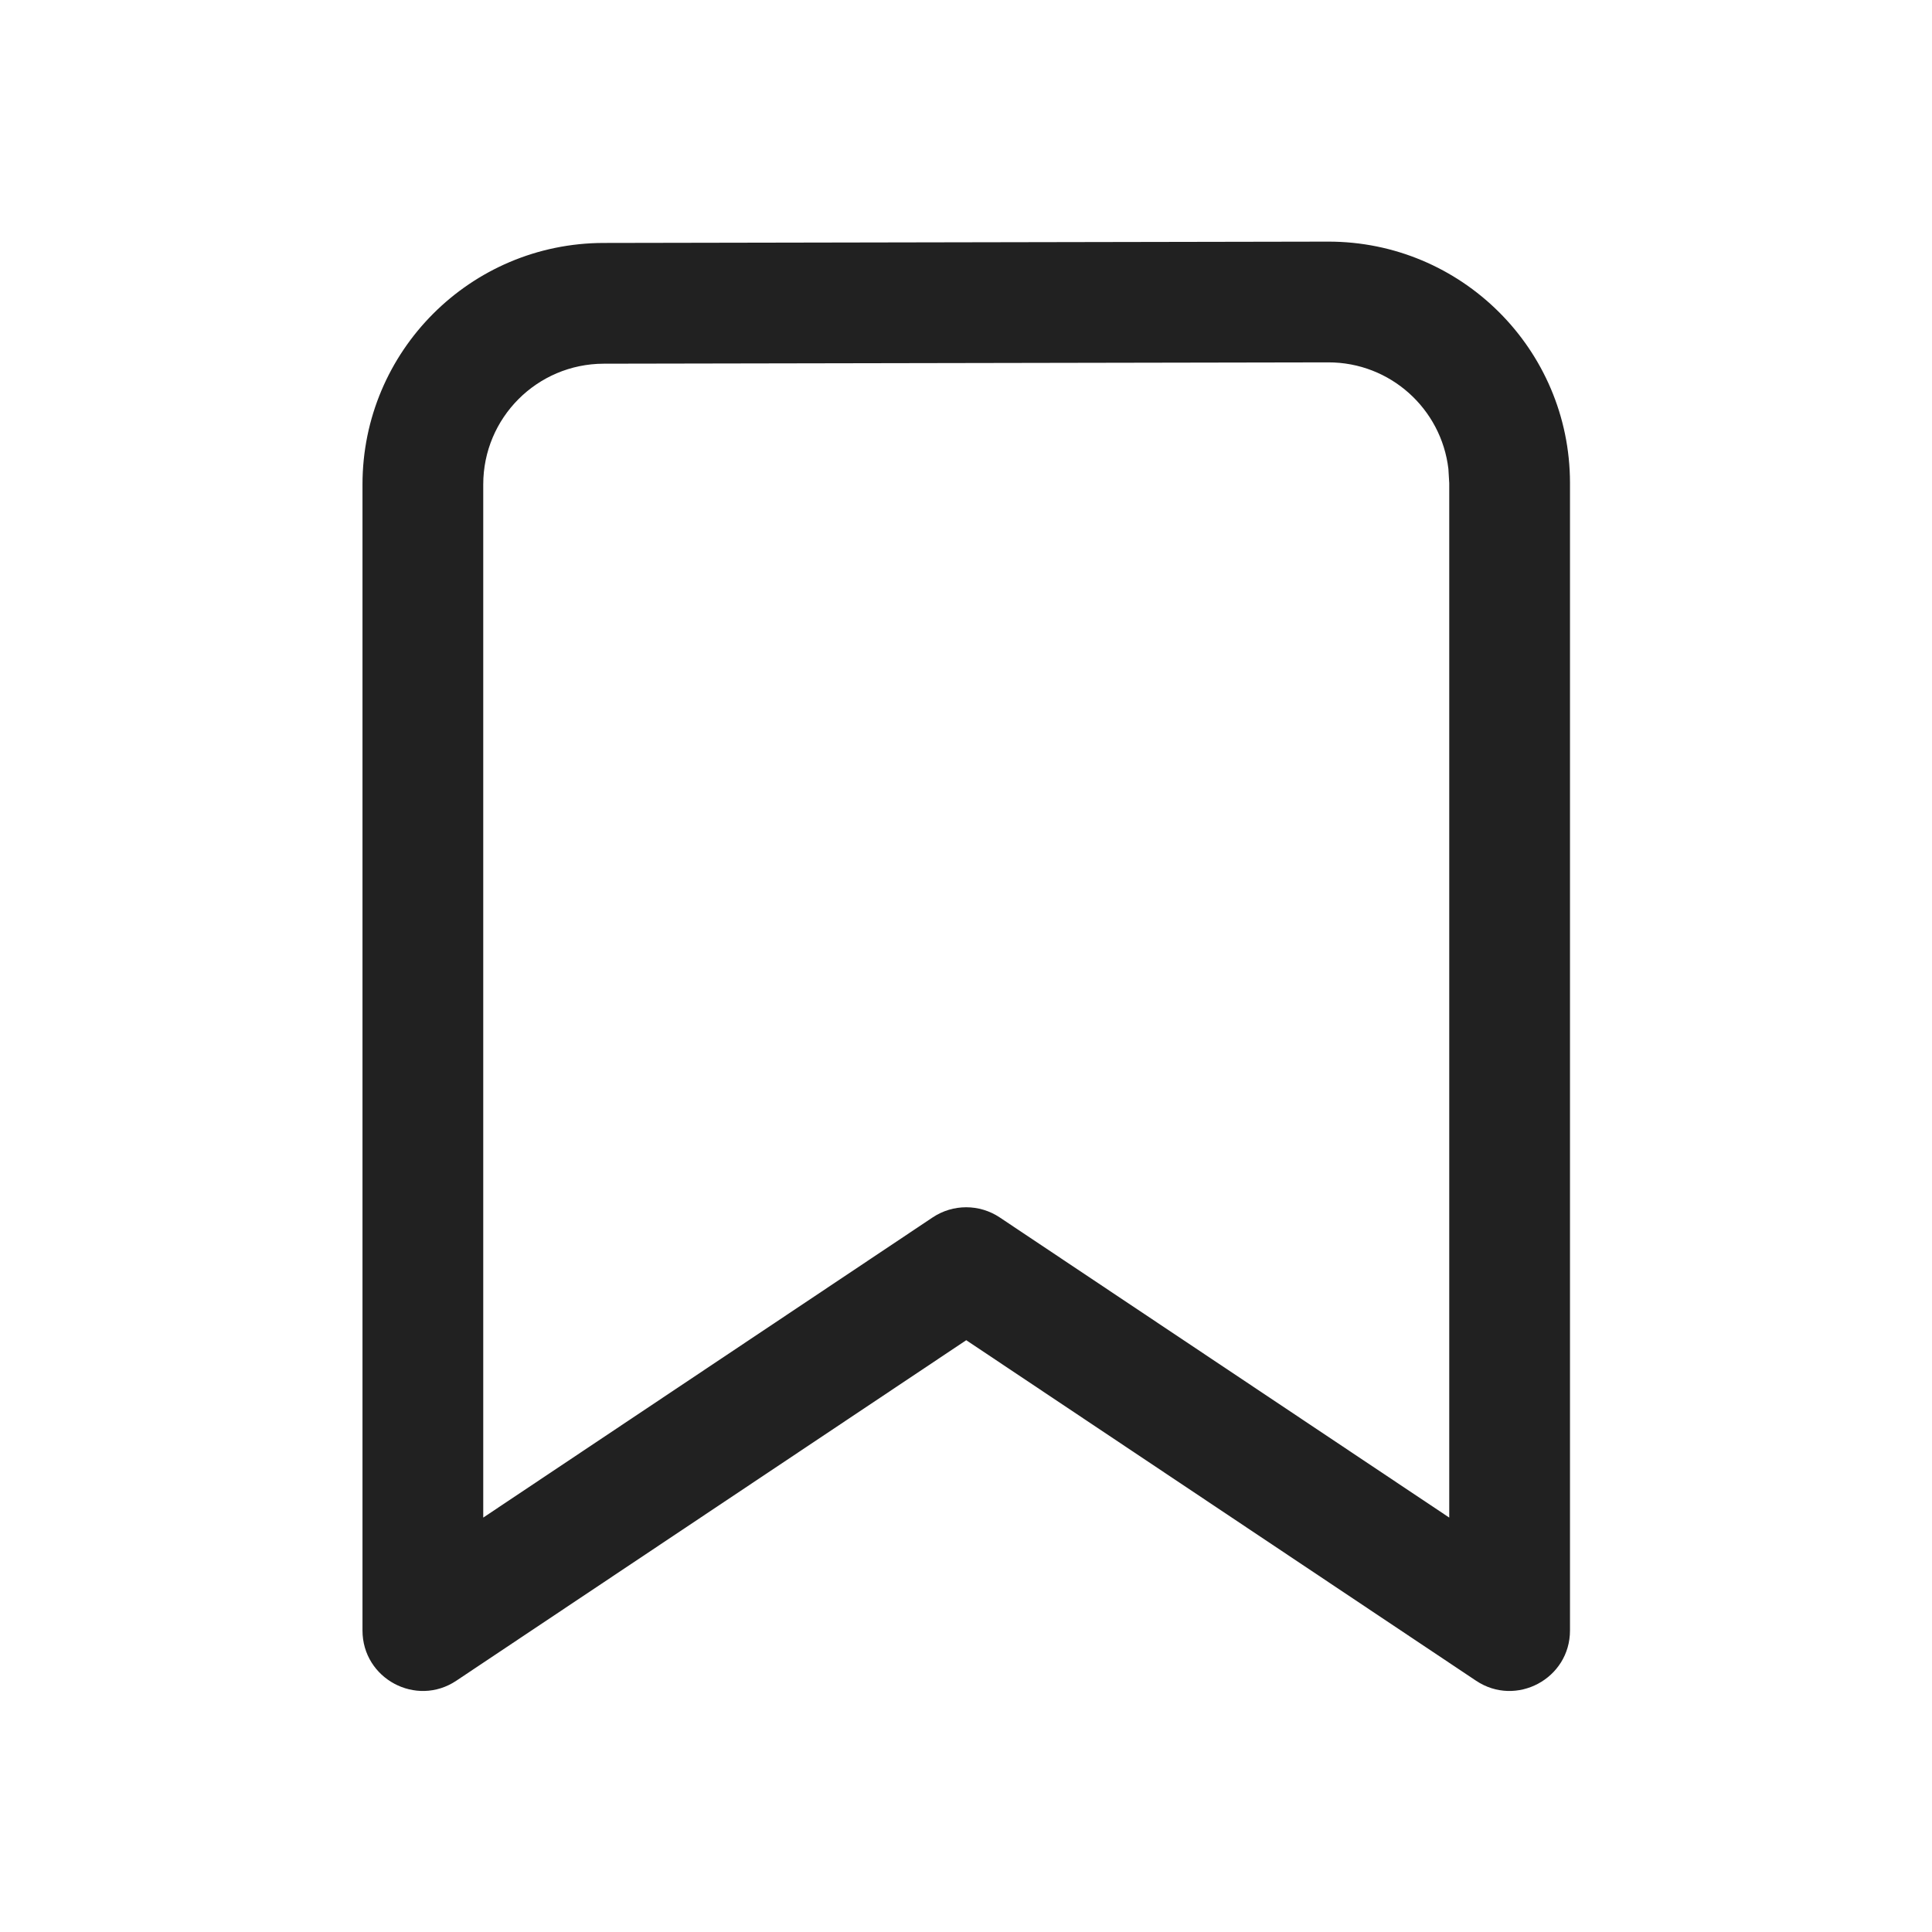
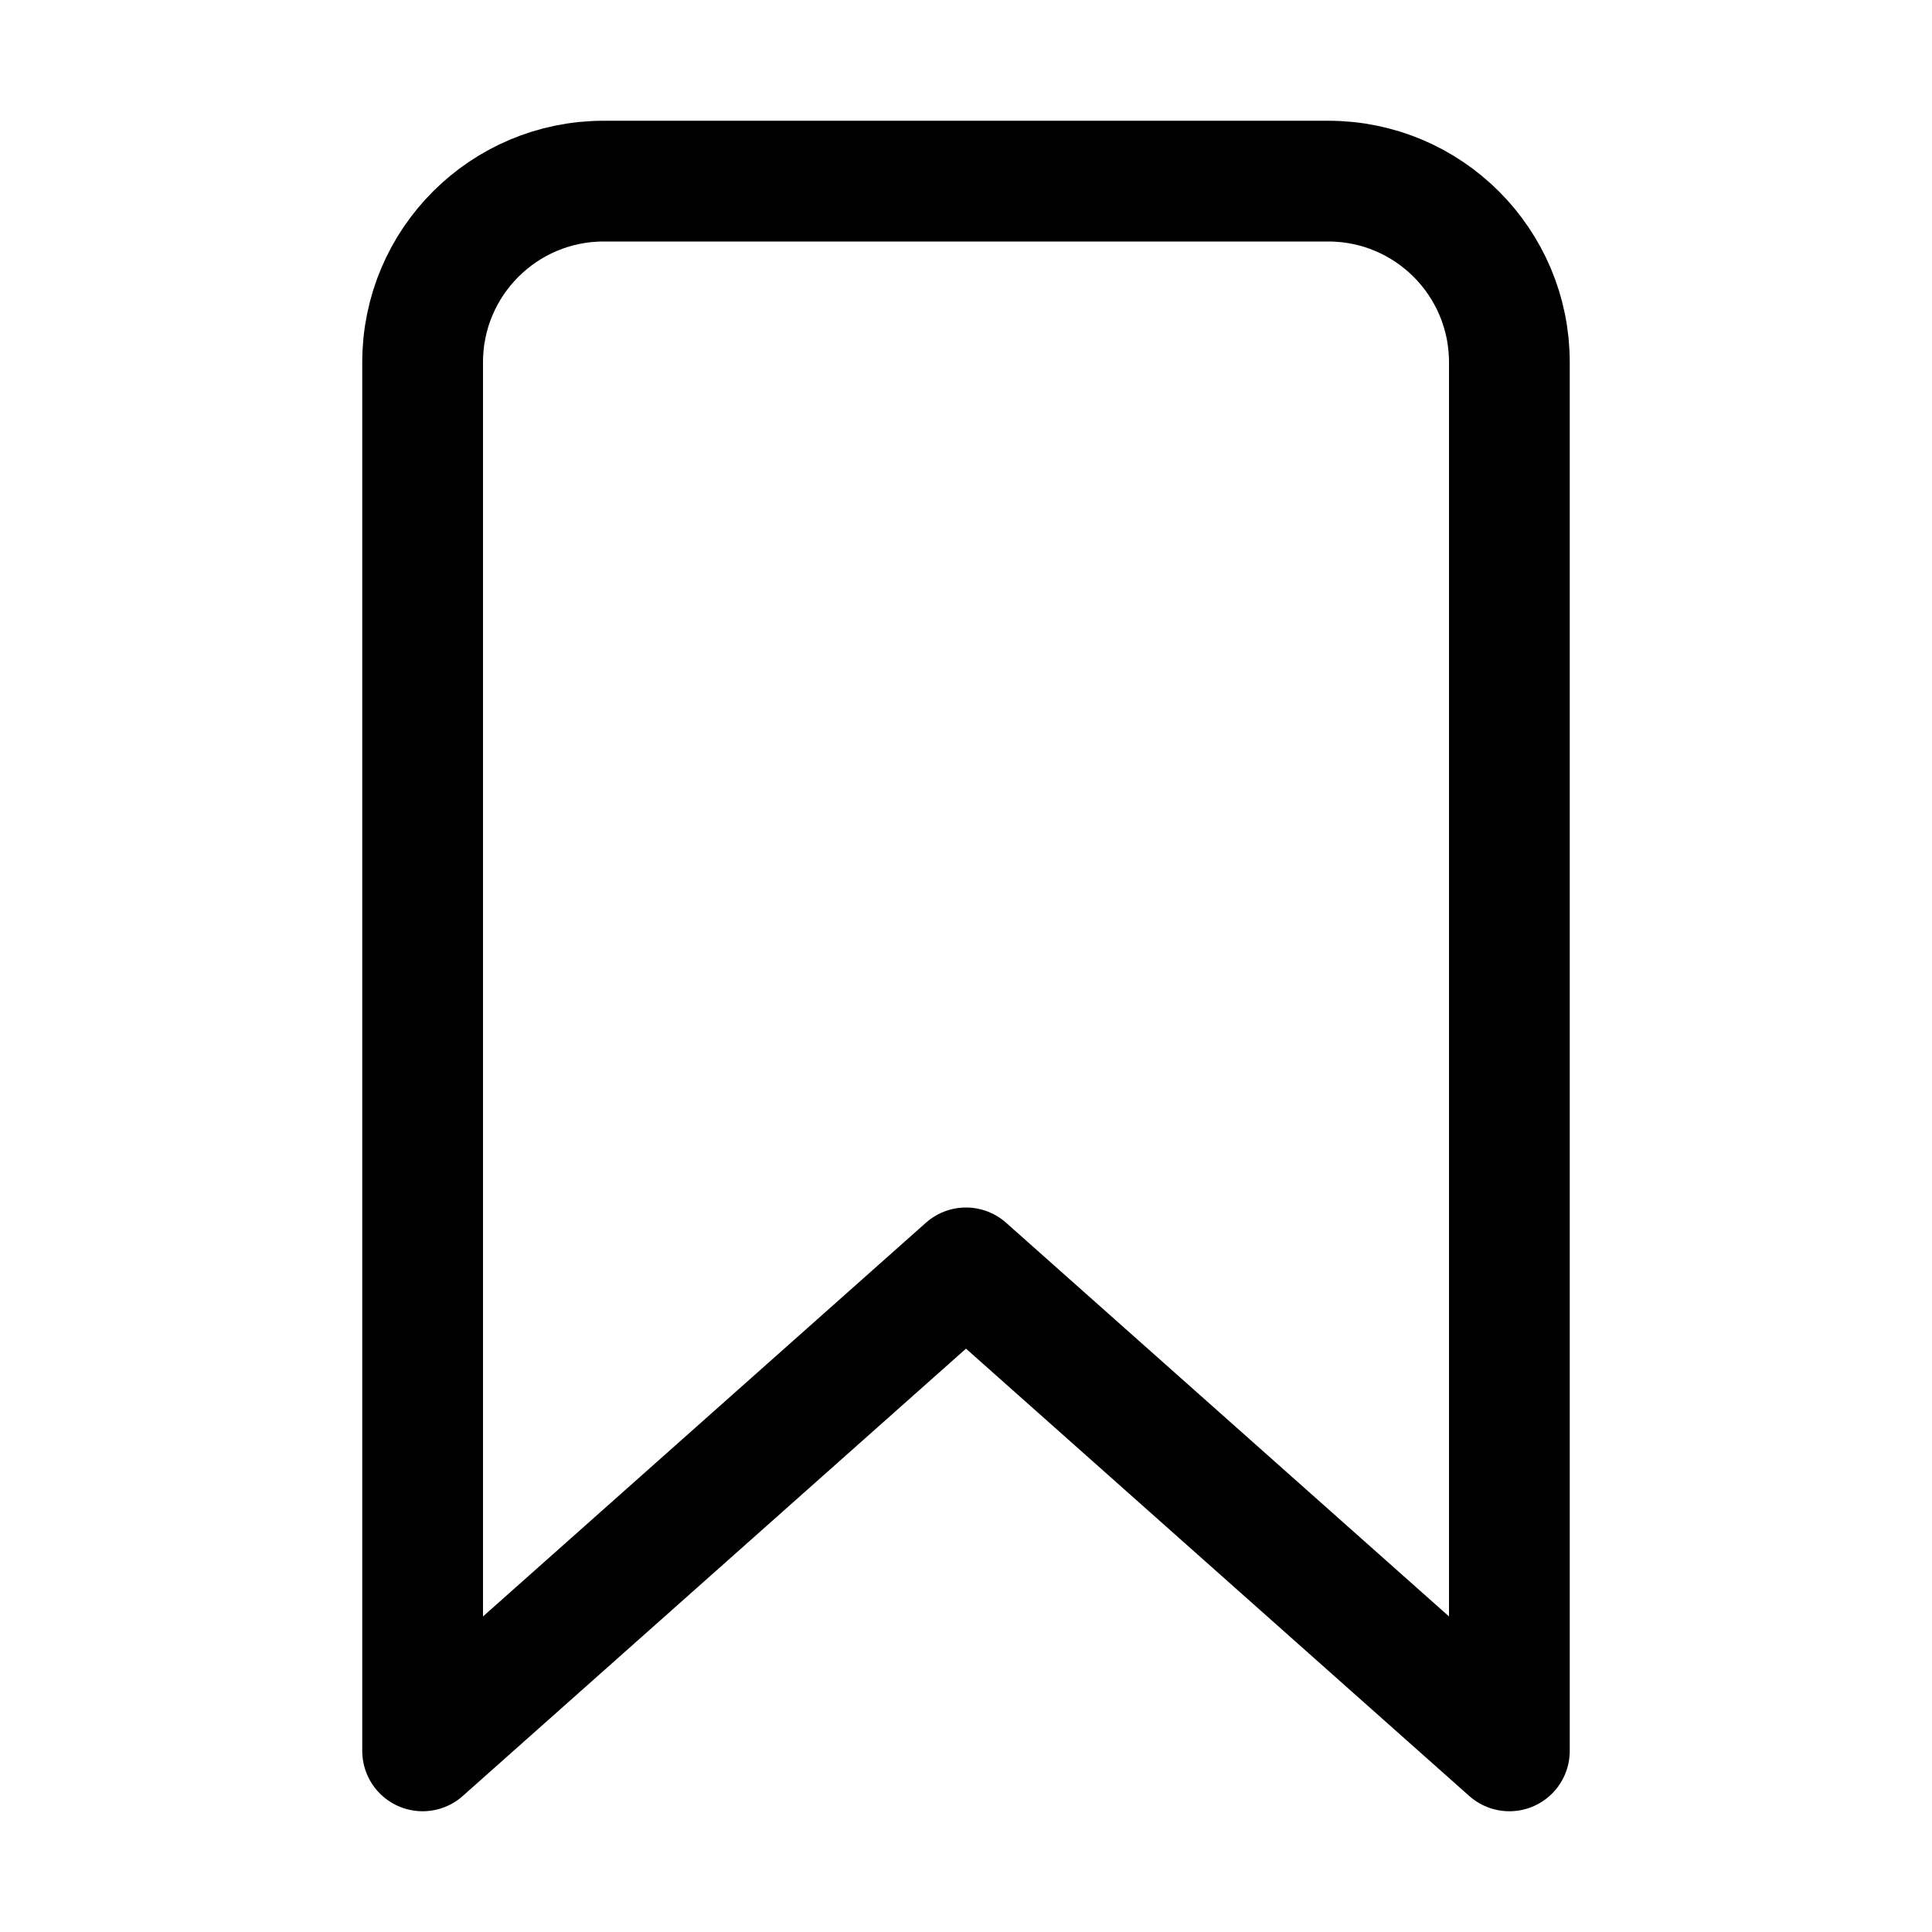
- <svg xmlns="http://www.w3.org/2000/svg" width="16" height="16" viewBox="0 0 16 16">
-   <path fill="#212121" d="M3.779,13.919 C3.447,14.141 3.002,13.902 3.002,13.503 L3.002,4.012 C3.002,2.909 3.895,2.014 4.998,2.012 L10.998,2.001 C12.103,1.999 13,2.893 13.002,3.997 L13.002,13.503 C13.002,13.902 12.556,14.141 12.224,13.919 L8.002,11.099 L3.779,13.919 Z M12.002,4.001 L11.995,3.883 C11.936,3.385 11.513,3 11,3.001 L5,3.012 C4.448,3.013 4.002,3.46 4.002,4.012 L4.002,12.568 L7.724,10.082 C7.892,9.97 8.111,9.97 8.279,10.082 L12.002,12.568 L12.002,4.001 Z" />
+ <svg xmlns="http://www.w3.org/2000/svg" width="512" height="512" viewBox="0 0 512 512">
+   <path d="M352,48H160a48,48,0,0,0-48,48V464L256,336,400,464V96A48,48,0,0,0,352,48Z" style="fill:none;stroke:#000;stroke-linecap:round;stroke-linejoin:round;stroke-width:32px" />
</svg>
